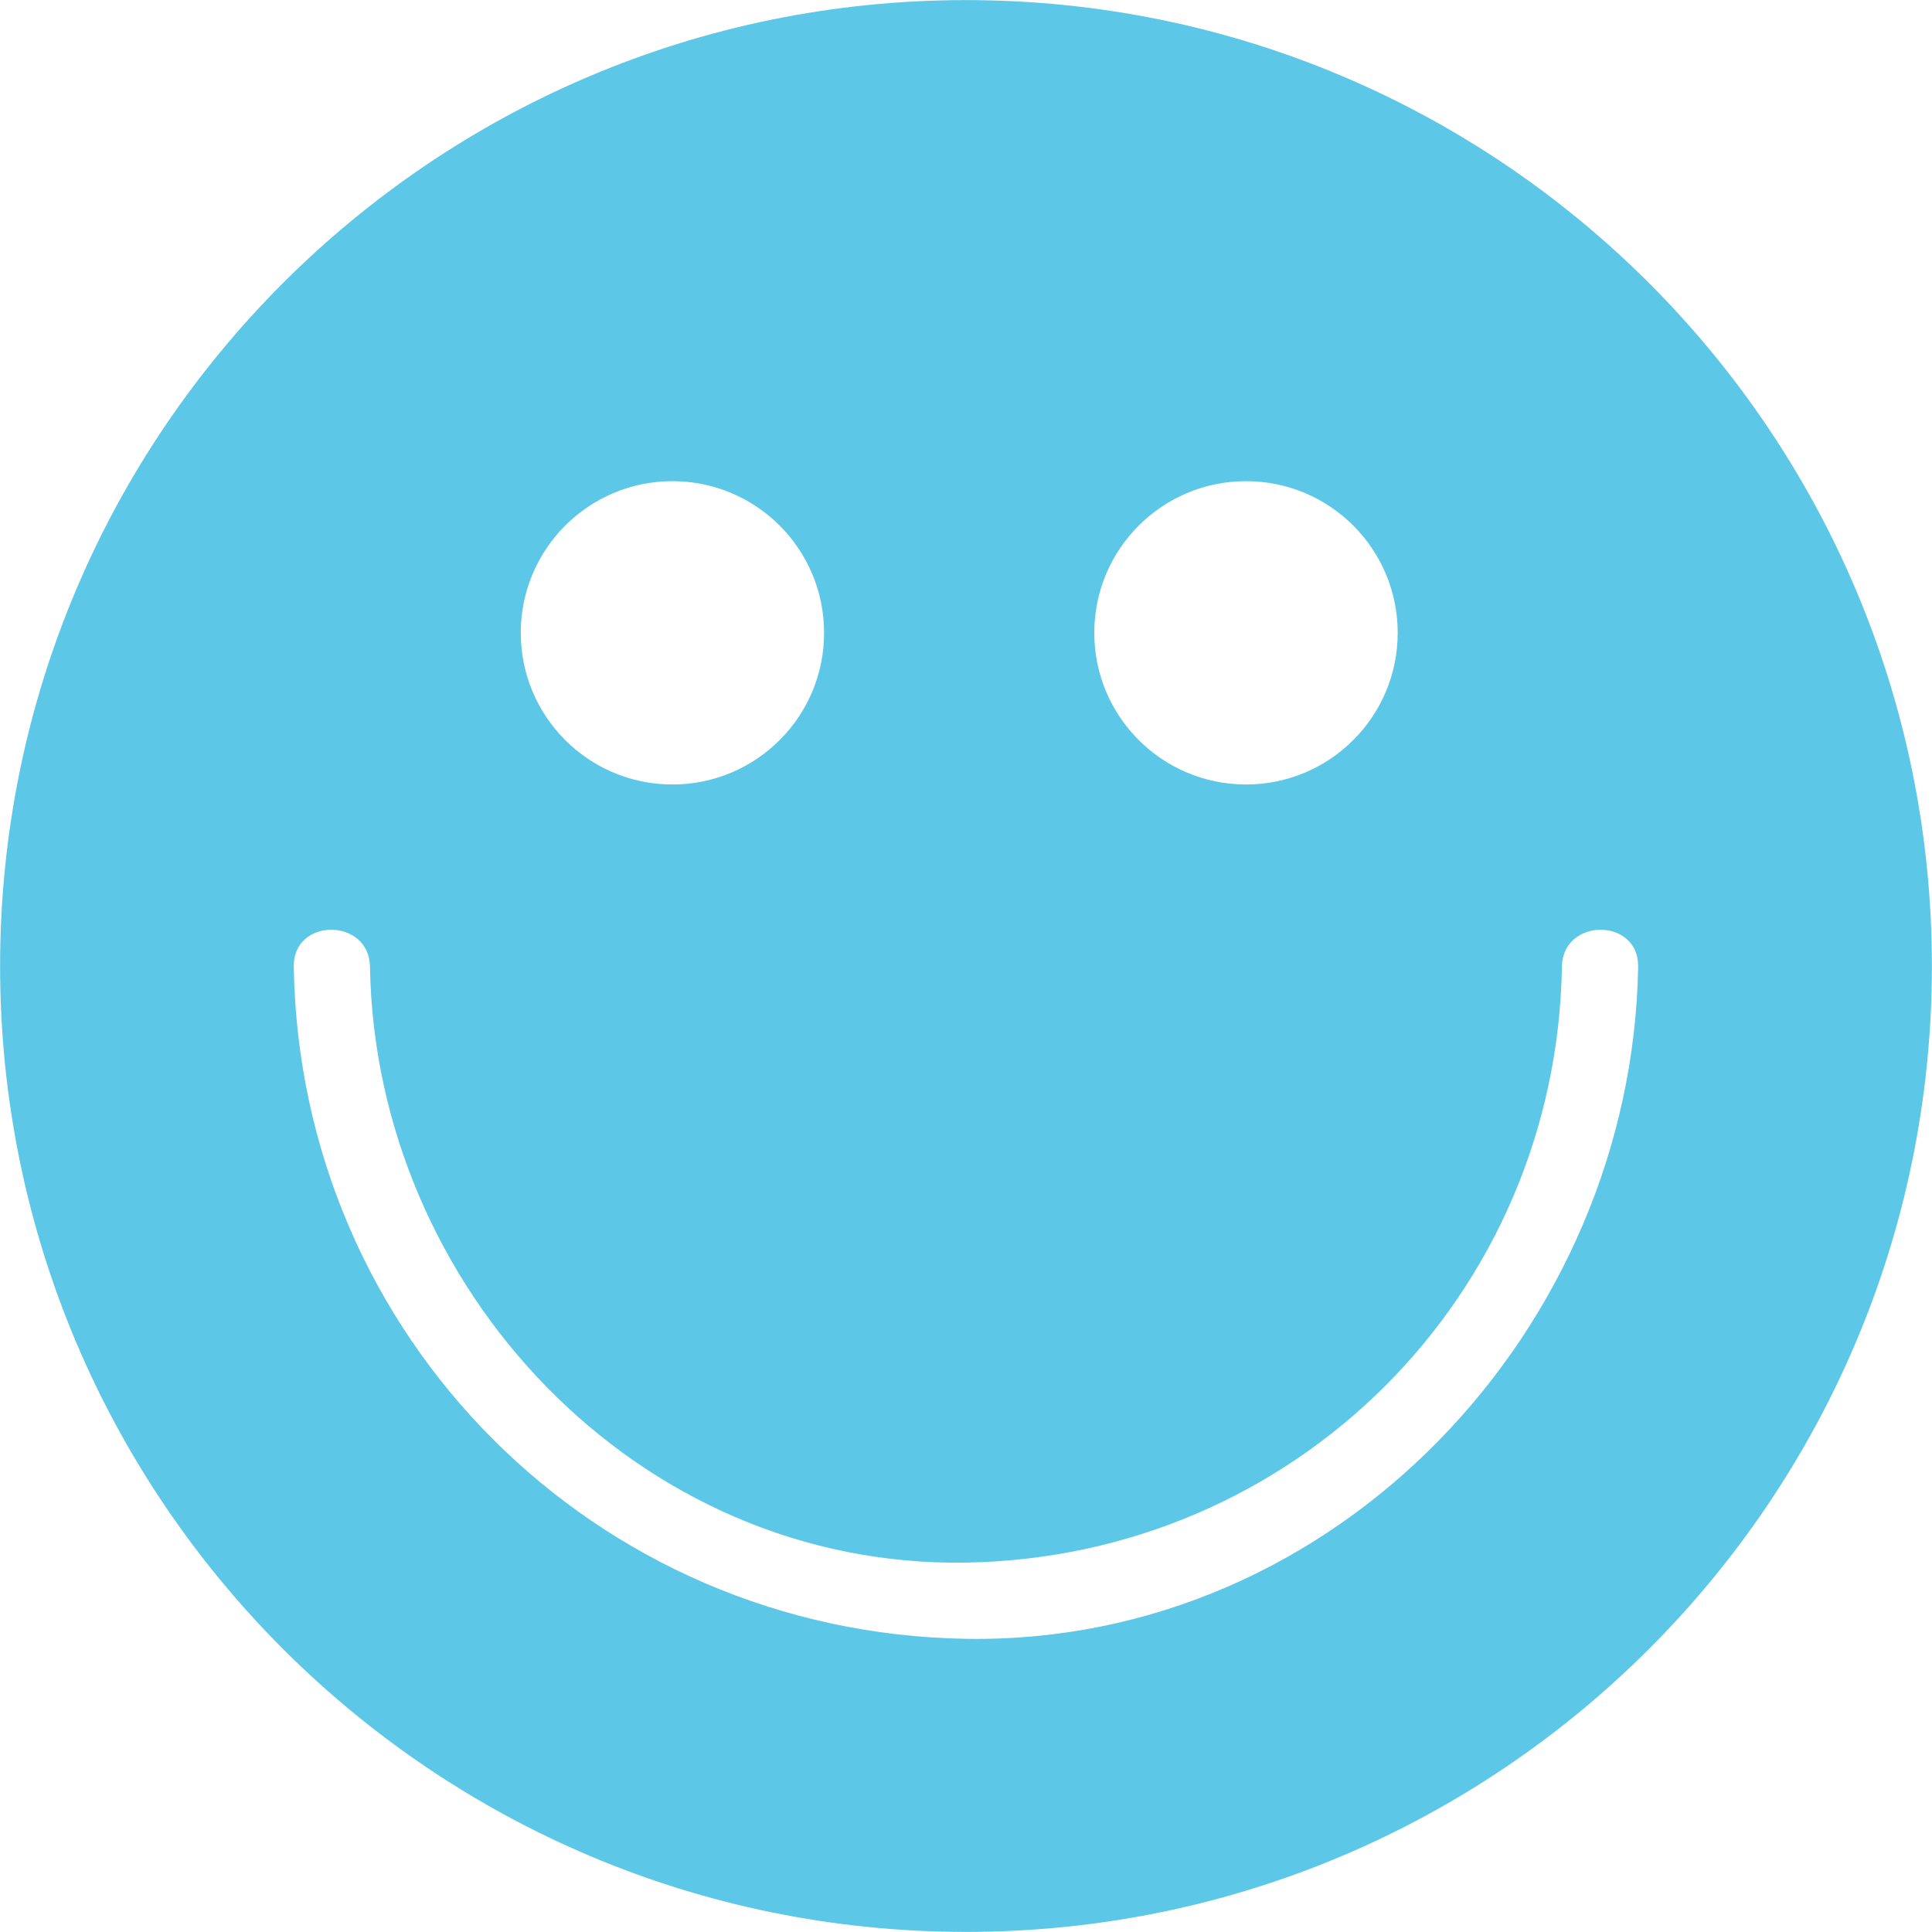
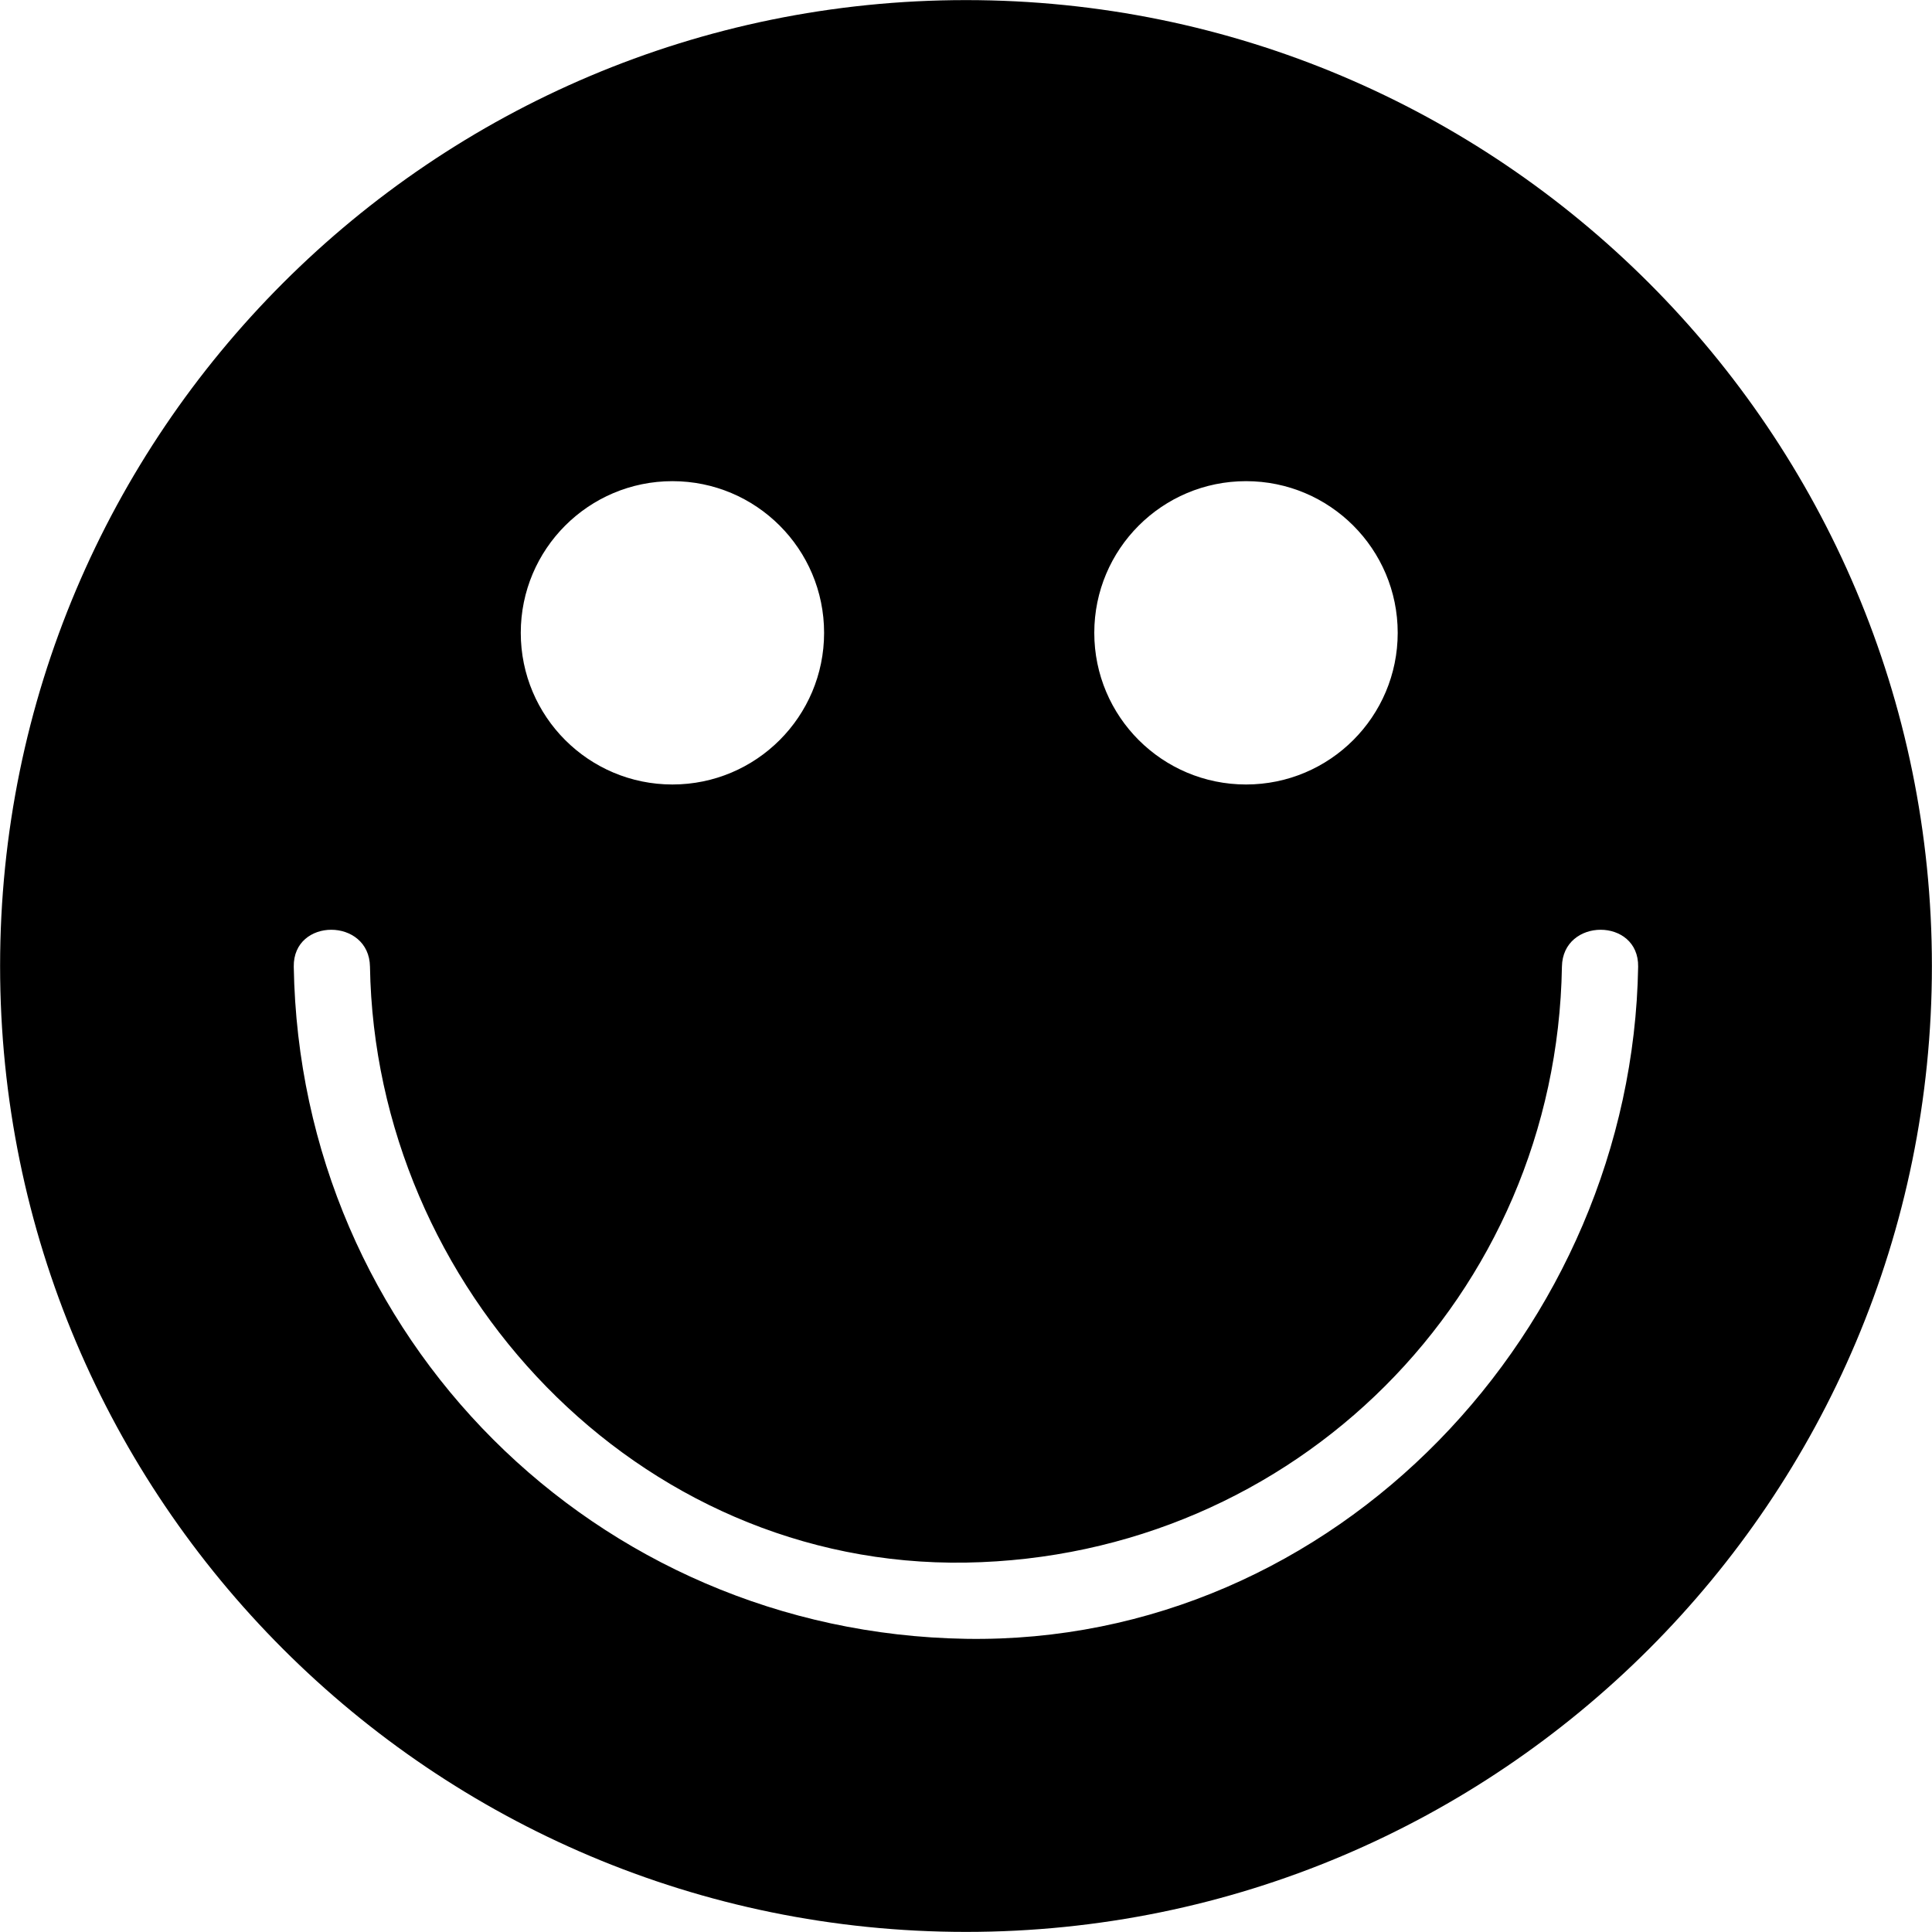
<svg xmlns="http://www.w3.org/2000/svg" width="20" height="20" viewBox="0 0 20 20">
-   <path fill="#5DC7E8" d="M10,0.001 C15.522,0.001 19.999,4.478 19.999,10 C19.999,15.522 15.522,19.999 10,19.999 C4.478,19.999 0.001,15.522 0.001,10 C0.001,4.478 4.478,0.001 10,0.001 Z M16.169,10.007 C16.112,13.412 13.404,16.119 9.999,16.176 C6.594,16.232 3.885,13.327 3.83,10.007 C3.822,9.498 3.033,9.497 3.041,10.007 C3.104,13.843 6.163,16.902 9.999,16.965 C13.836,17.028 16.896,13.748 16.958,10.007 C16.966,9.497 16.177,9.498 16.169,10.007 Z M6.961,4.981 C6.094,4.981 5.391,5.684 5.391,6.551 C5.391,7.418 6.094,8.121 6.961,8.121 C7.828,8.121 8.531,7.418 8.531,6.551 C8.531,5.684 7.828,4.981 6.961,4.981 Z M12.899,4.981 C12.031,4.981 11.328,5.684 11.328,6.551 C11.328,7.418 12.031,8.121 12.899,8.121 C13.766,8.121 14.469,7.418 14.469,6.551 C14.469,5.684 13.766,4.981 12.899,4.981 Z" />
+   <path d="M10,0.001 C15.522,0.001 19.999,4.478 19.999,10 C19.999,15.522 15.522,19.999 10,19.999 C4.478,19.999 0.001,15.522 0.001,10 C0.001,4.478 4.478,0.001 10,0.001 Z M16.169,10.007 C16.112,13.412 13.404,16.119 9.999,16.176 C6.594,16.232 3.885,13.327 3.83,10.007 C3.822,9.498 3.033,9.497 3.041,10.007 C3.104,13.843 6.163,16.902 9.999,16.965 C13.836,17.028 16.896,13.748 16.958,10.007 C16.966,9.497 16.177,9.498 16.169,10.007 Z M6.961,4.981 C6.094,4.981 5.391,5.684 5.391,6.551 C5.391,7.418 6.094,8.121 6.961,8.121 C7.828,8.121 8.531,7.418 8.531,6.551 C8.531,5.684 7.828,4.981 6.961,4.981 Z M12.899,4.981 C12.031,4.981 11.328,5.684 11.328,6.551 C11.328,7.418 12.031,8.121 12.899,8.121 C13.766,8.121 14.469,7.418 14.469,6.551 C14.469,5.684 13.766,4.981 12.899,4.981 Z" />
</svg>
